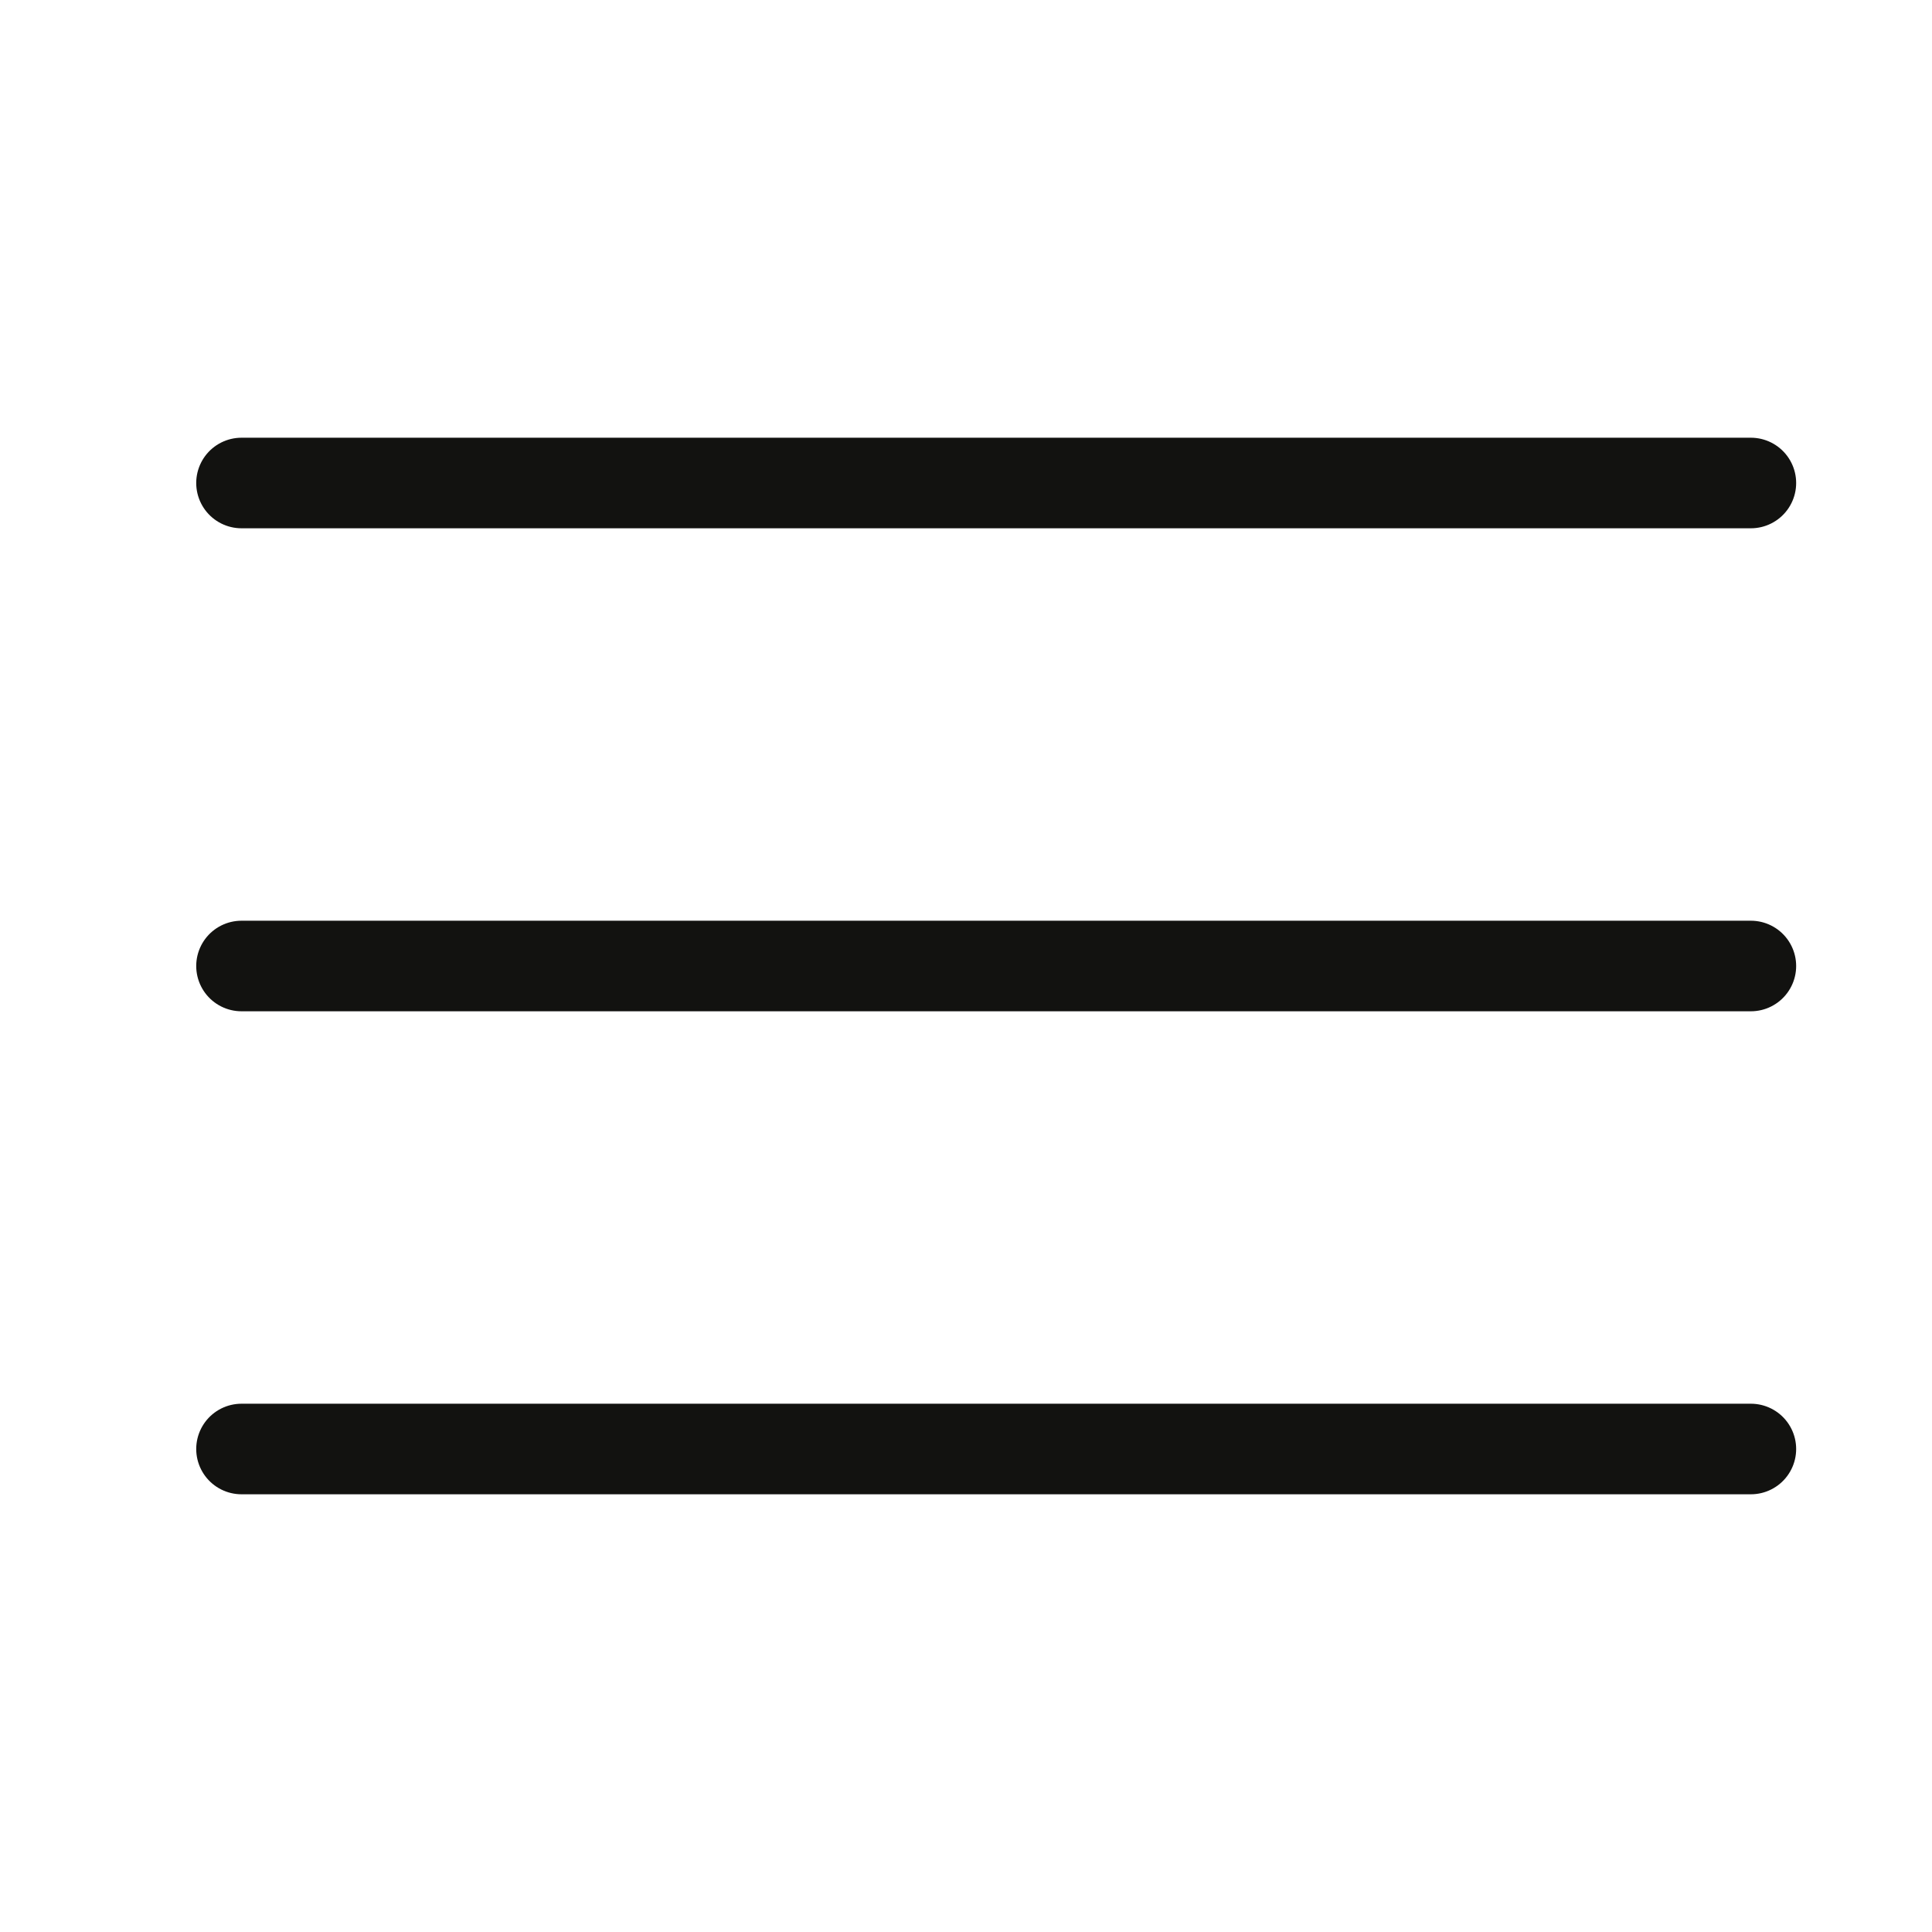
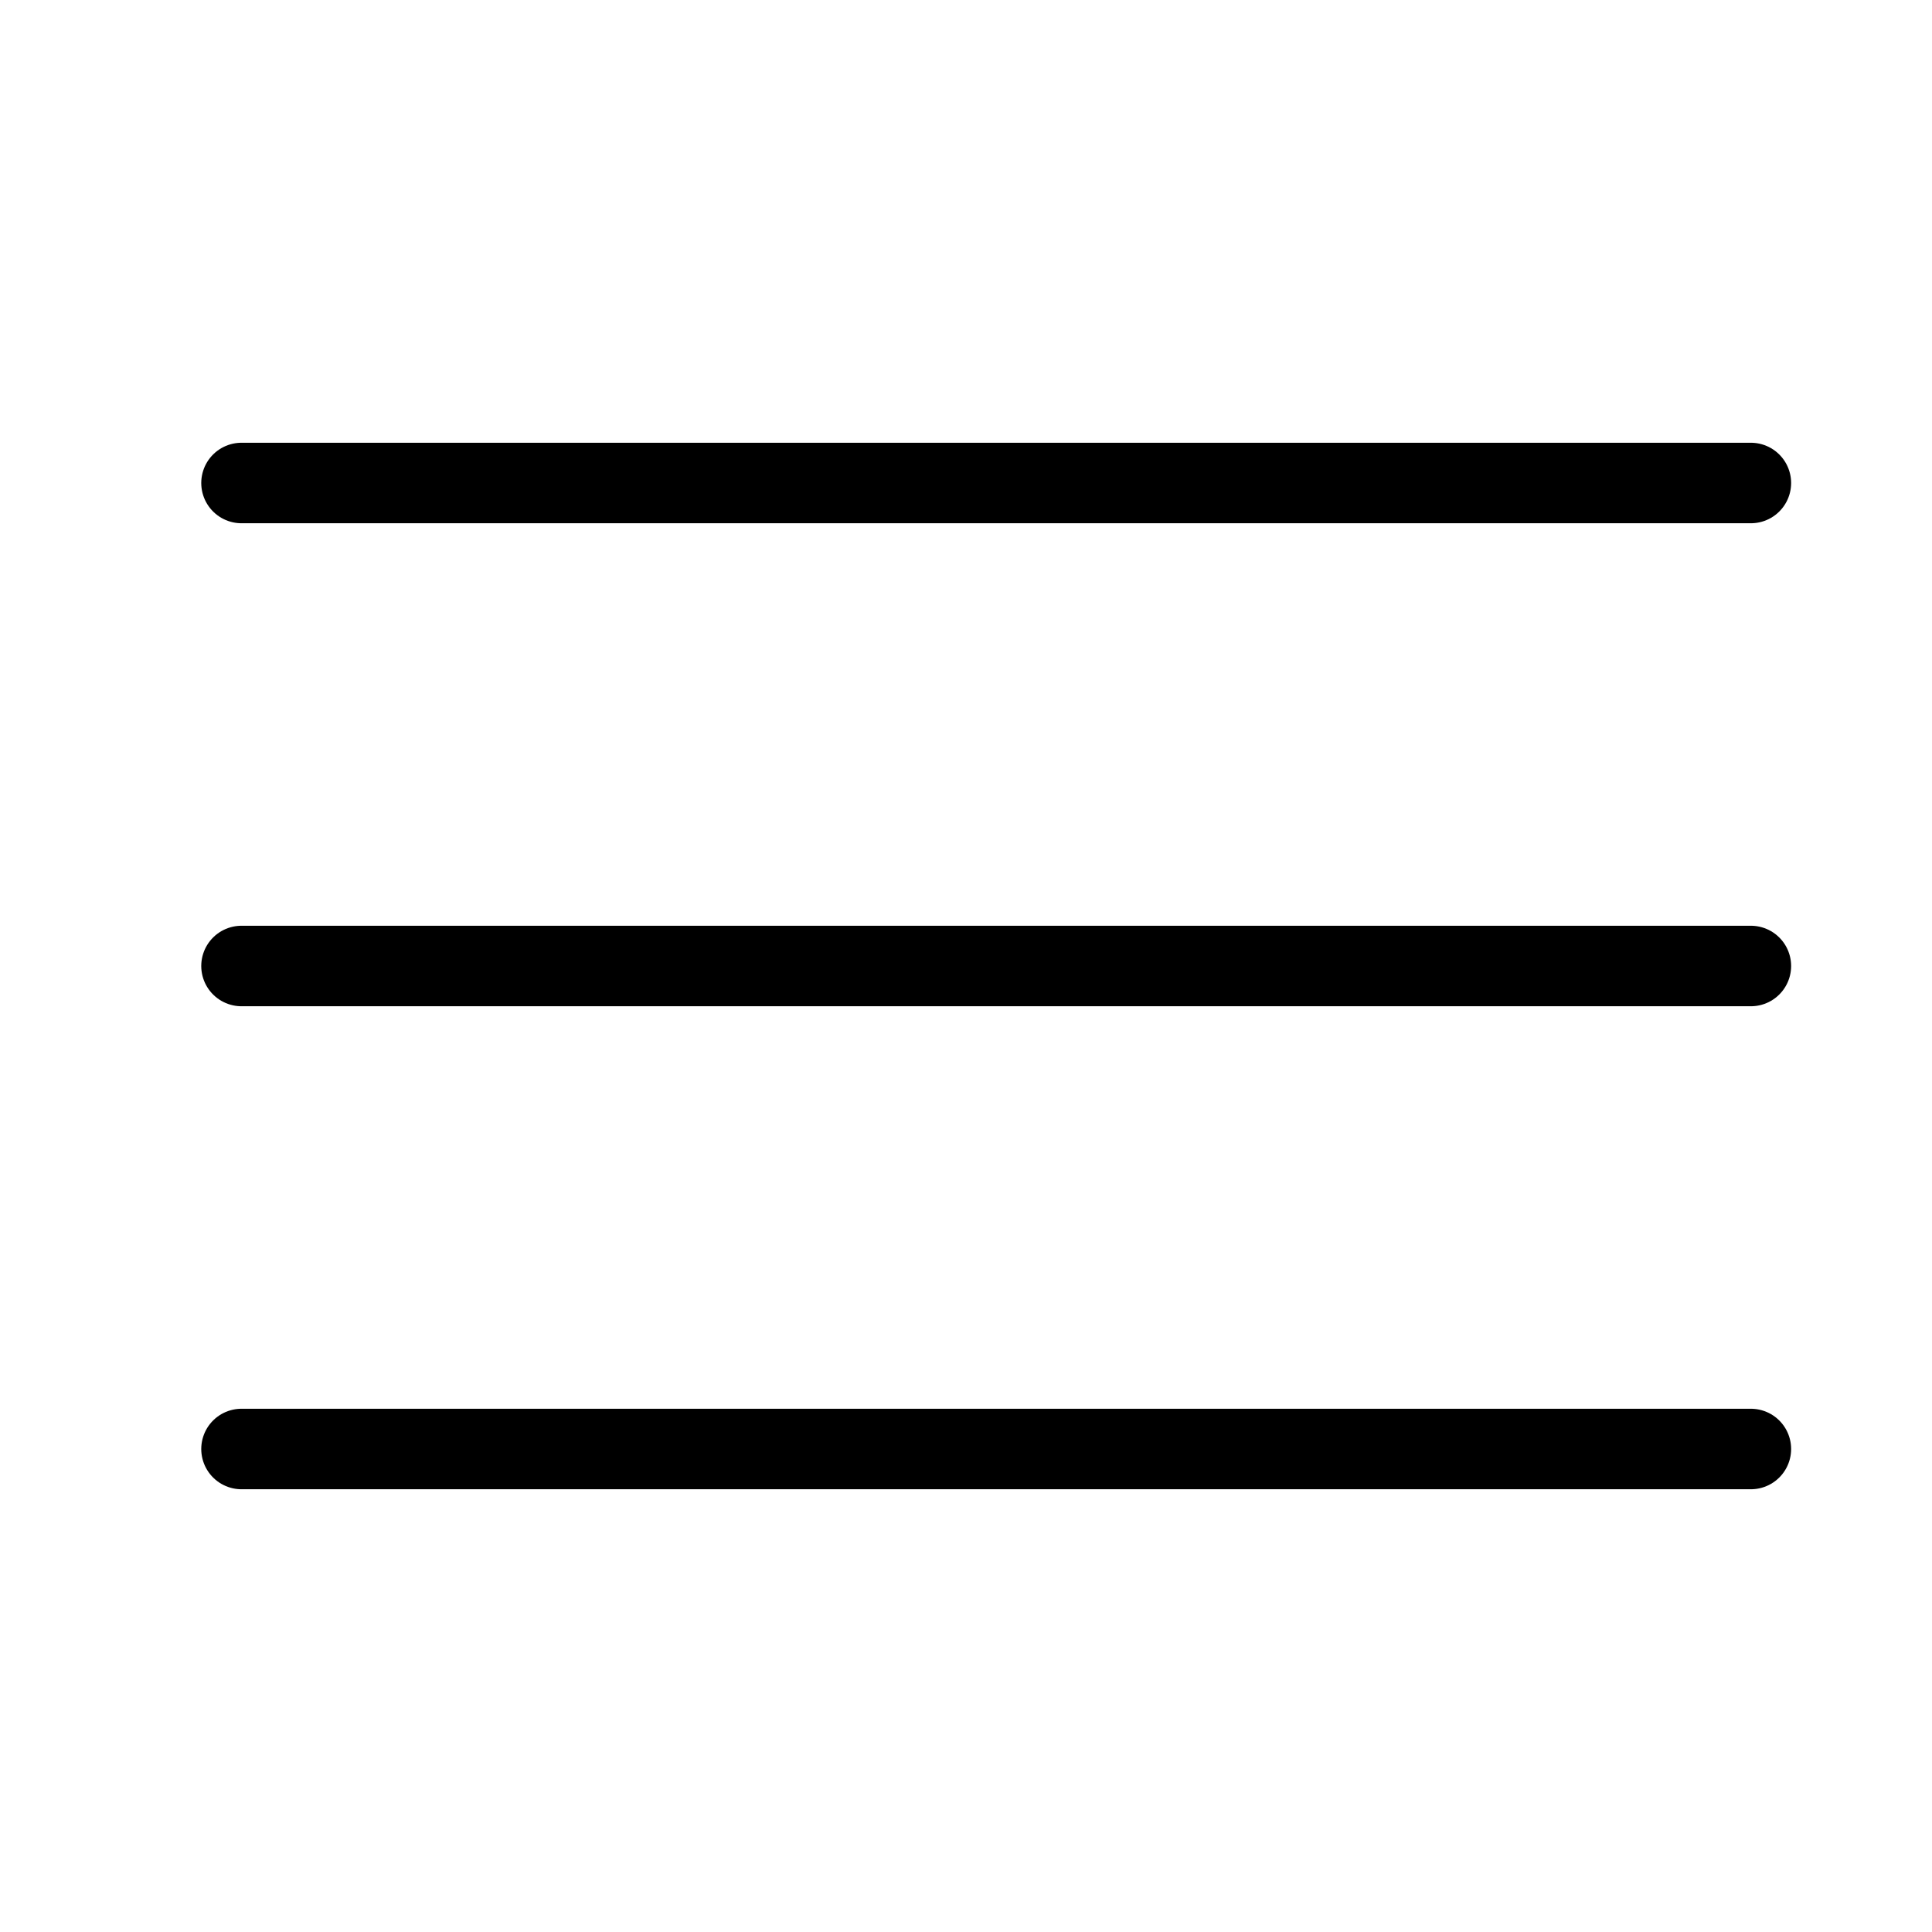
- <svg xmlns="http://www.w3.org/2000/svg" width="24" height="24" viewBox="0 0 24 24" fill="none">
-   <path d="M3 6H21.75" stroke="#121210" stroke-width="1.125" stroke-linecap="round" />
-   <path d="M3 12H21.75" stroke="#121210" stroke-width="1.125" stroke-linecap="round" />
-   <path d="M3 18H21.75" stroke="#121210" stroke-width="1.125" stroke-linecap="round" />
+ <svg xmlns="http://www.w3.org/2000/svg" width="24" height="24" viewBox="0 0 24 24" fill="none" stroke="black">
+   <path d="M3 6H21.75" stroke-width="1" stroke-linecap="round" />
+   <path d="M3 12H21.75" stroke-width="1" stroke-linecap="round" />
+   <path d="M3 18H21.75" stroke-width="1" stroke-linecap="round" />
</svg>
